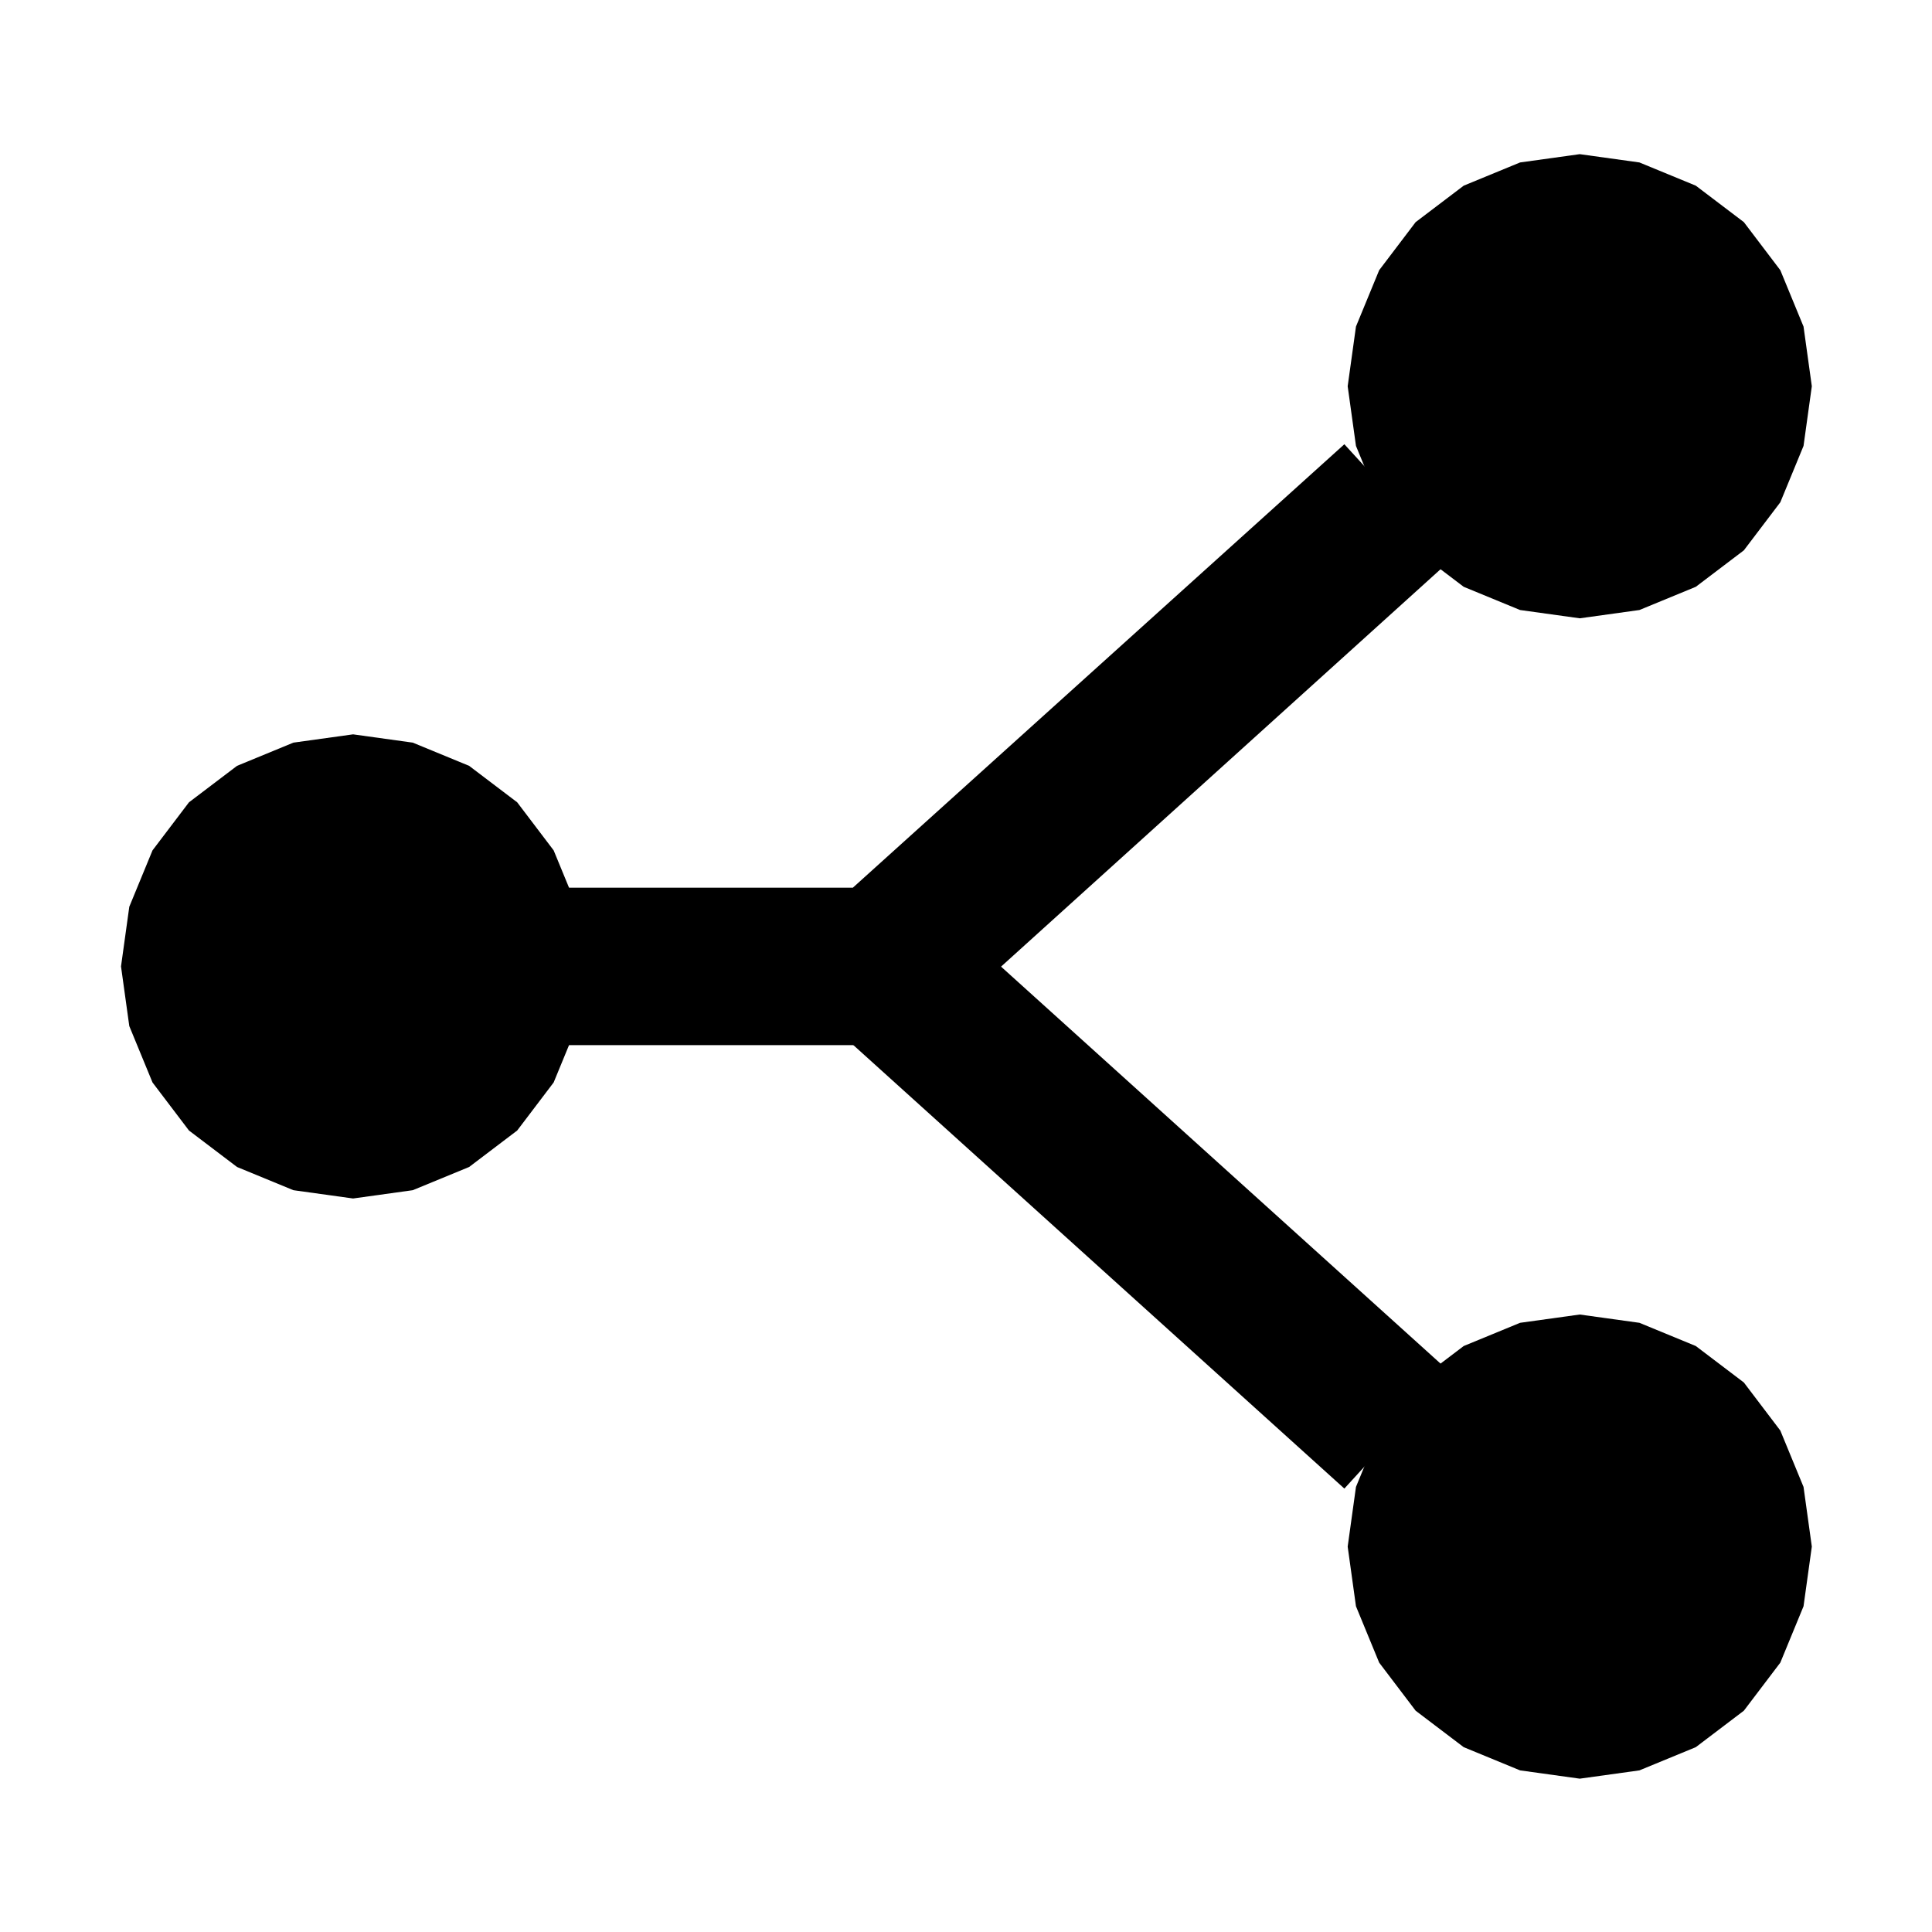
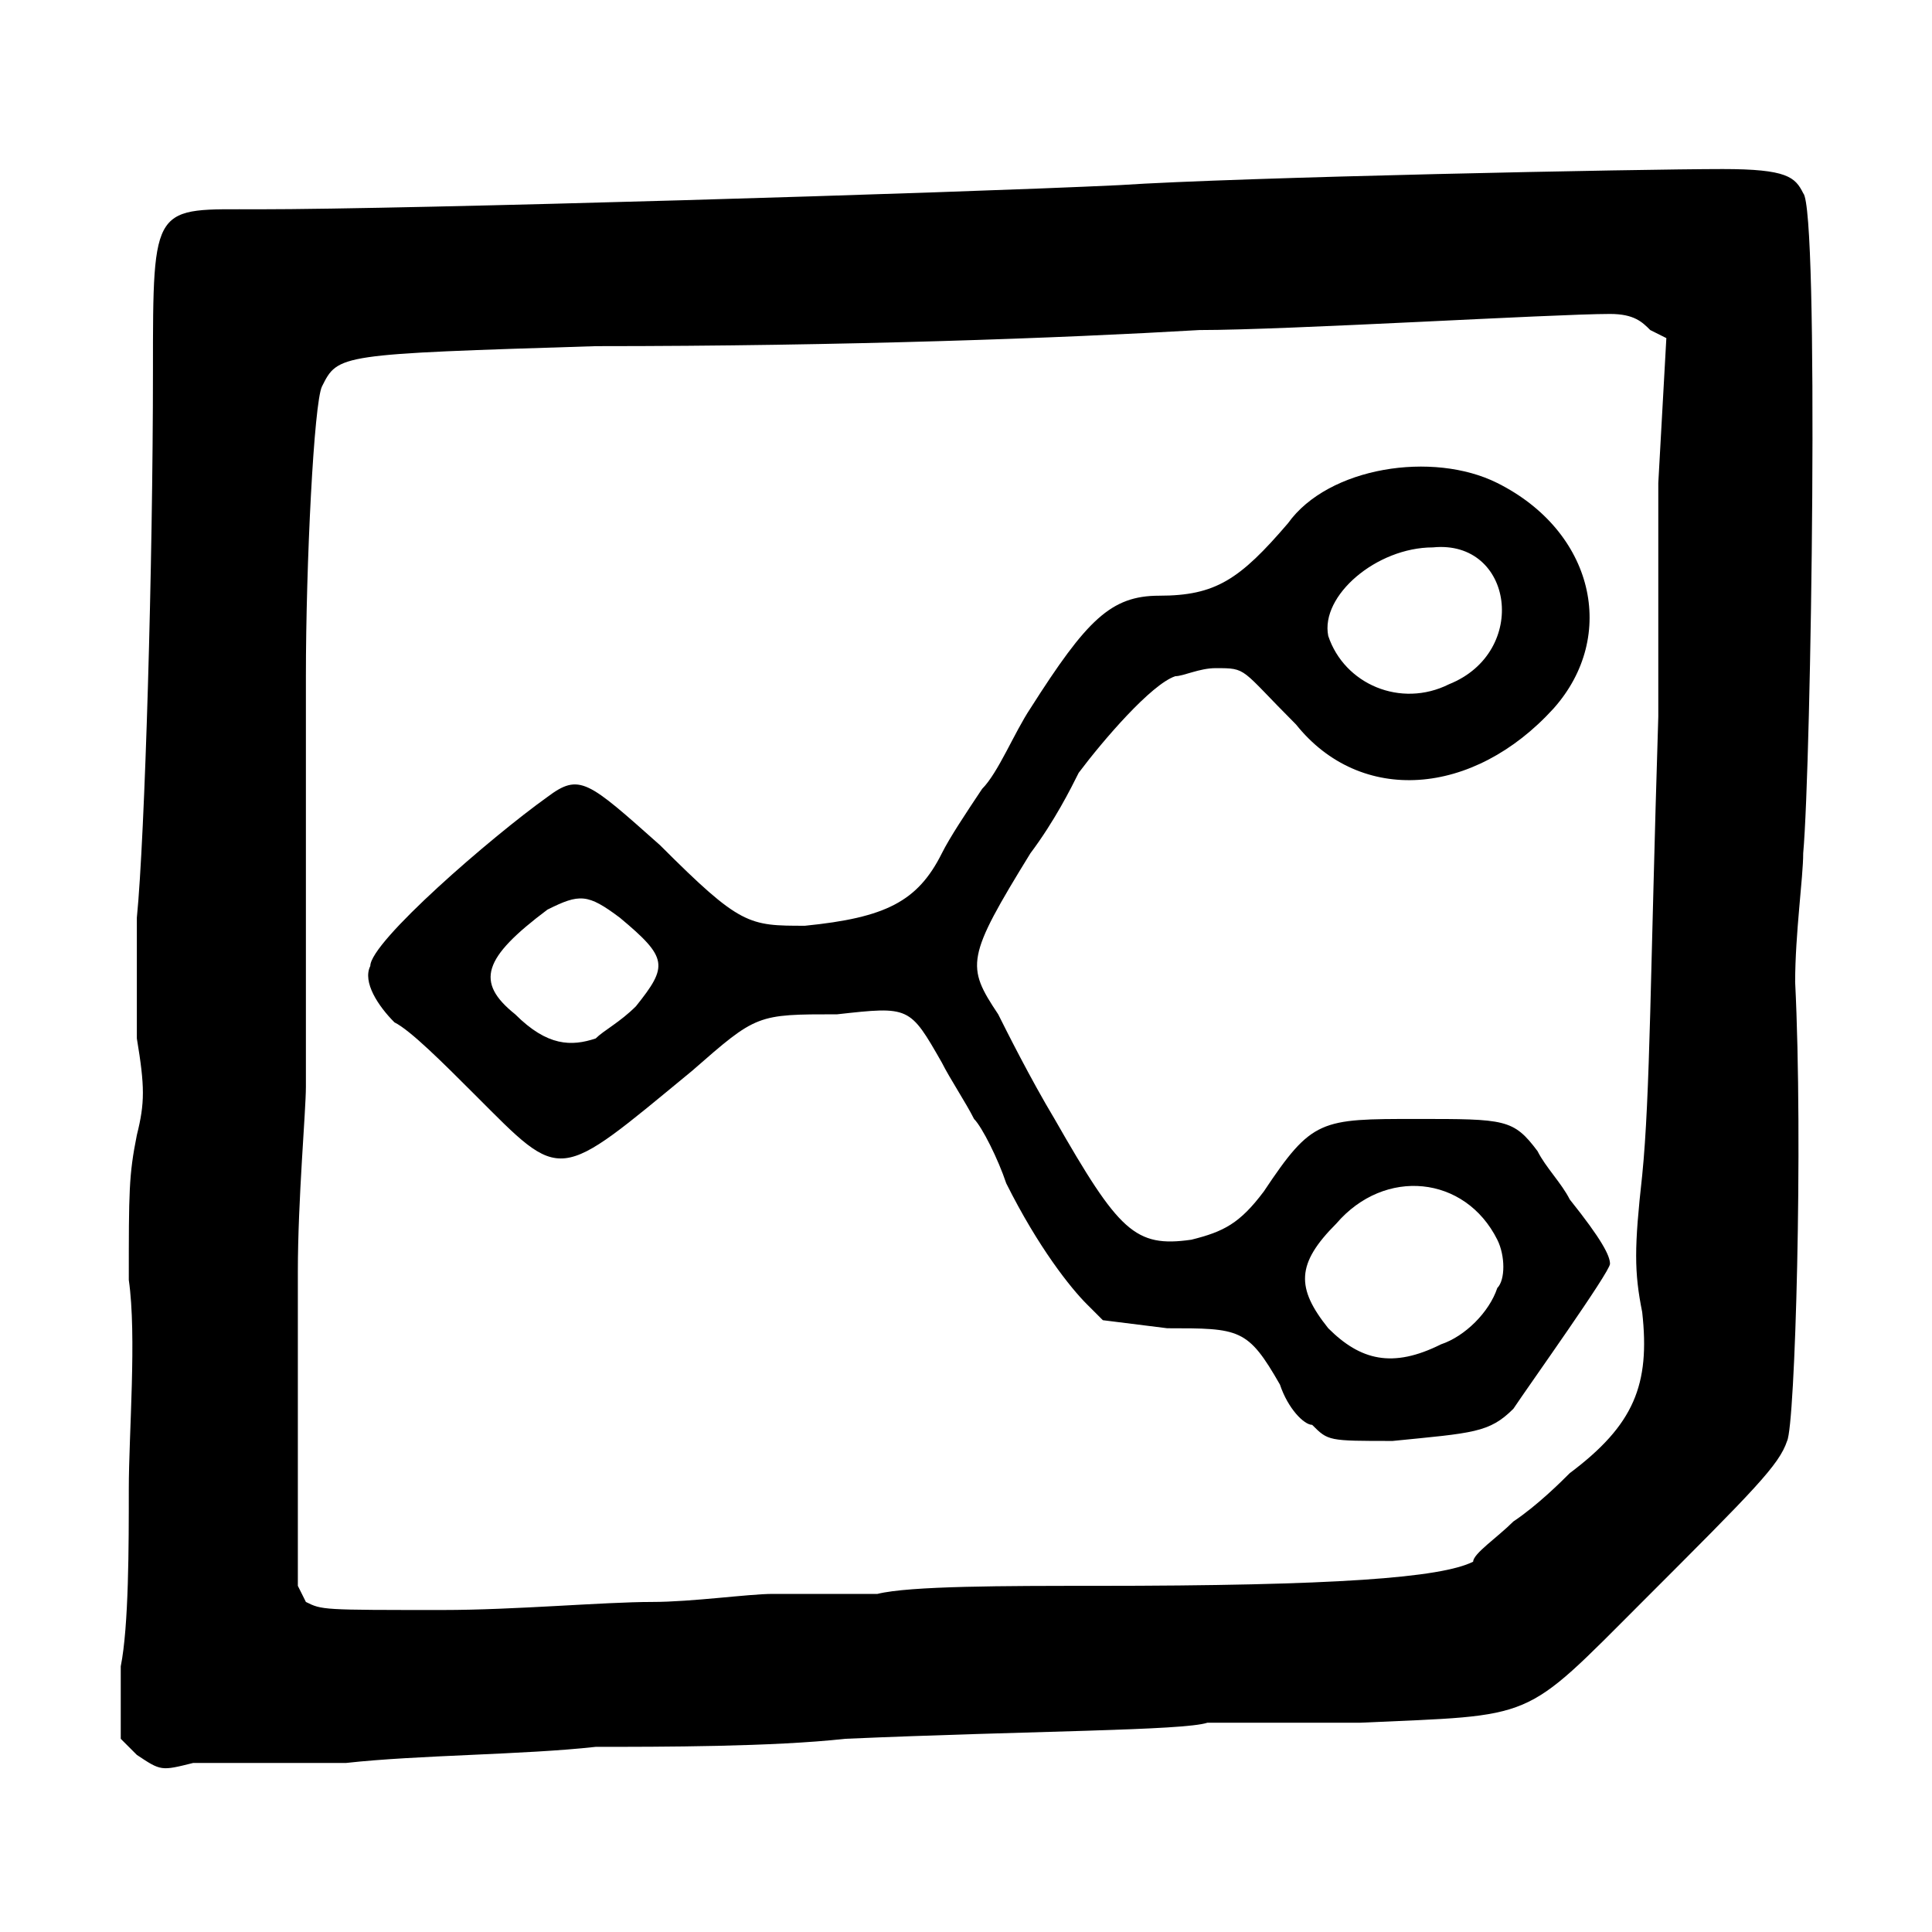
- <svg xmlns="http://www.w3.org/2000/svg" viewBox="0.34 0.34 23.31 23.31" fill="currentColor">
-   <path fill-rule="evenodd" d="M7.40 12.00 L7.30 12.72 L7.02 13.40 L6.58 13.98 L6.00 14.42 L5.32 14.70 L4.60 14.80 L3.88 14.70 L3.20 14.42 L2.62 13.98 L2.18 13.40 L1.90 12.72 L1.80 12.00 L1.90 11.28 L2.18 10.60 L2.62 10.02 L3.20 9.58 L3.88 9.30 L4.60 9.20 L5.32 9.30 L6.00 9.58 L6.58 10.02 L7.02 10.60 L7.30 11.28 Z" />
-   <path fill-rule="evenodd" d="M22.20 5.00 L22.10 5.72 L21.82 6.40 L21.38 6.98 L20.80 7.42 L20.12 7.70 L19.40 7.80 L18.68 7.70 L18.00 7.42 L17.42 6.98 L16.98 6.40 L16.70 5.72 L16.60 5.00 L16.70 4.28 L16.98 3.60 L17.42 3.02 L18.00 2.58 L18.68 2.30 L19.40 2.20 L20.12 2.30 L20.80 2.58 L21.38 3.02 L21.82 3.60 L22.10 4.28 Z" />
-   <path fill-rule="evenodd" d="M22.20 19.00 L22.10 19.72 L21.82 20.40 L21.38 20.98 L20.80 21.42 L20.12 21.70 L19.40 21.80 L18.68 21.70 L18.00 21.42 L17.42 20.98 L16.98 20.40 L16.70 19.72 L16.60 19.00 L16.70 18.28 L16.98 17.60 L17.42 17.02 L18.00 16.58 L18.68 16.30 L19.40 16.20 L20.12 16.30 L20.80 16.58 L21.38 17.02 L21.82 17.60 L22.10 18.28 Z" />
-   <path fill-rule="evenodd" d="M6.80 12.95 L11.37 12.95 L17.84 7.10 L16.56 5.70 L10.63 11.05 L6.80 11.05 Z" />
-   <path fill-rule="evenodd" d="M10.36 12.70 L16.56 18.30 L17.84 16.90 L11.64 11.30 Z" />
+ <svg xmlns="http://www.w3.org/2000/svg" viewBox="0 0 240 240" fill="currentColor">
+   <path d="M17 218l-2-2 0-9c1-5 1-15 1-22c0-7 1-19 0-26c0-11 0-13 1-18c1-4 1-6 0-12c0-5 0-9 0-15c1-10 2-44 2-68c0-21 0-20 13-20c19 0 86-2 107-3c15-1 65-2 75-2c8 0 9 1 10 3c2 2 1 71 0 82c0 3-1 10-1 16c1 20 0 55-1 57c-1 3-4 6-18 20c-15 15-13 14-35 15c-9 0-18 0-19 0c-3 1-22 1-45 2c-9 1-23 1-31 1c-9 1-22 1-31 2c-8 0-17 0-19 0c-4 1-4 1-7-1zM81 199c5 0 12-1 15-1c4 0 10 0 13 0c4-1 16-1 27-1c30 0 43-1 47-3c0-1 3-3 5-5c3-2 6-5 7-6c8-6 10-11 9-20c-1-5-1-8 0-17c1-10 1-25 2-57c0-6 0-20 0-29l1-18-2-1c-1-1-2-2-5-2c-7 0-40 2-51 2c-17 1-44 2-75 2c-32 1-32 1-34 5c-1 2-2 22-2 36c0 5 0 12 0 17c0 6 0 12 0 18c0 6 0 11 0 16c0 3-1 14-1 23c0 9 0 22 0 28l0 11 1 2c2 1 2 1 17 1c9 0 20-1 26-1zM163 177c-1 0-3-2-4-5c-4-7-5-7-14-7l-8-1-2-2c-2-2-6-7-10-15c-1-3-3-7-4-8c-1-2-3-5-4-7c-4-7-4-7-13-6c-10 0-10 0-18 7c-17 14-16 14-27 3c-4-4-8-8-10-9c-2-2-4-5-3-7c0-3 15-16 22-21c4-3 5-2 14 6c10 10 11 10 18 10c10-1 14-3 17-9c1-2 3-5 5-8c2-2 4-7 6-10c7-11 10-14 16-14c7 0 10-2 16-9c5-7 18-9 26-5c12 6 15 19 7 28c-10 11-24 12-32 2c-7-7-6-7-10-7c-2 0-4 1-5 1c-3 1-9 8-12 12c-1 2-3 6-6 10c-8 13-8 14-4 20c1 2 4 8 7 13c8 14 10 16 17 15c4-1 6-2 9-6c6-9 7-9 19-9c11 0 12 0 15 4c1 2 3 4 4 6c4 5 5 7 5 8c0 1-10 15-12 18c-3 3-5 3-15 4c-8 0-8 0-10-2zM179 167c3-1 6-4 7-7c1-1 1-4 0-6c-4-8-14-9-20-2c-5 5-5 8-1 13c4 4 8 5 14 2zM74 129c1-1 3-2 5-4c4-5 4-6-2-11c-4-3-5-3-9-1c-8 6-9 9-4 13c4 4 7 4 10 3zM180 85c10-4 8-18-2-17c-7 0-14 6-13 11c2 6 9 9 15 6z" />
</svg>
